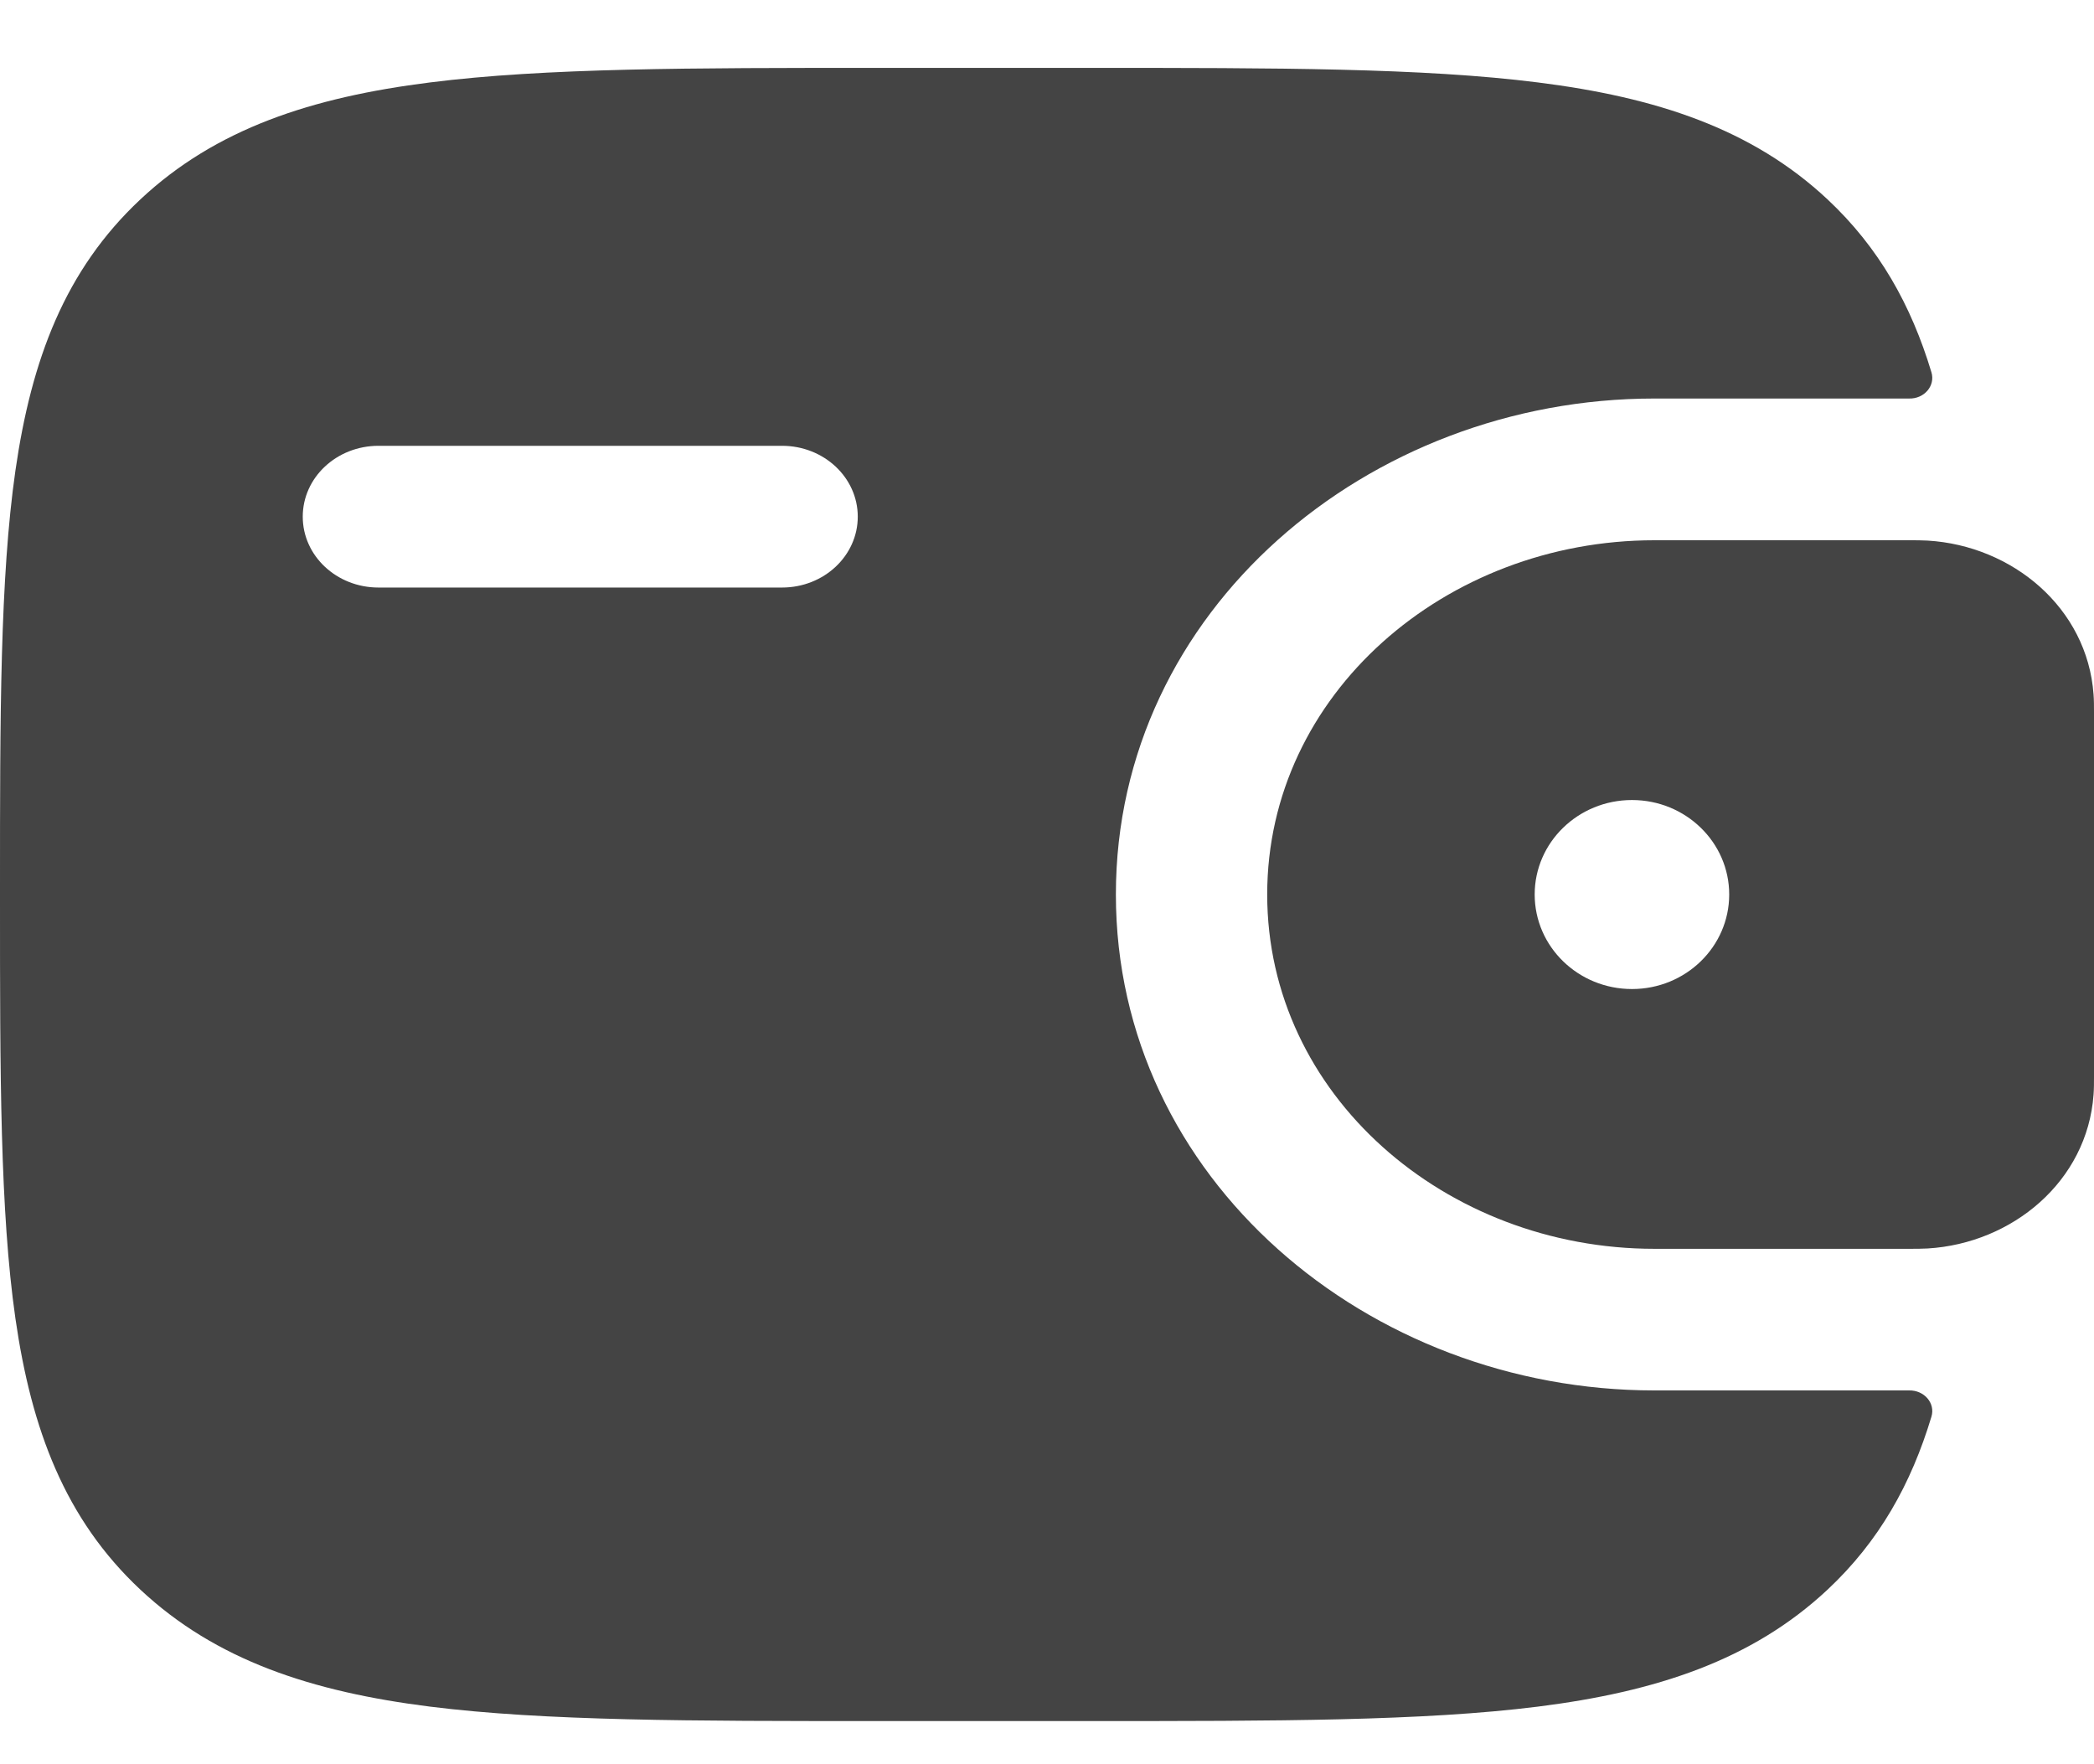
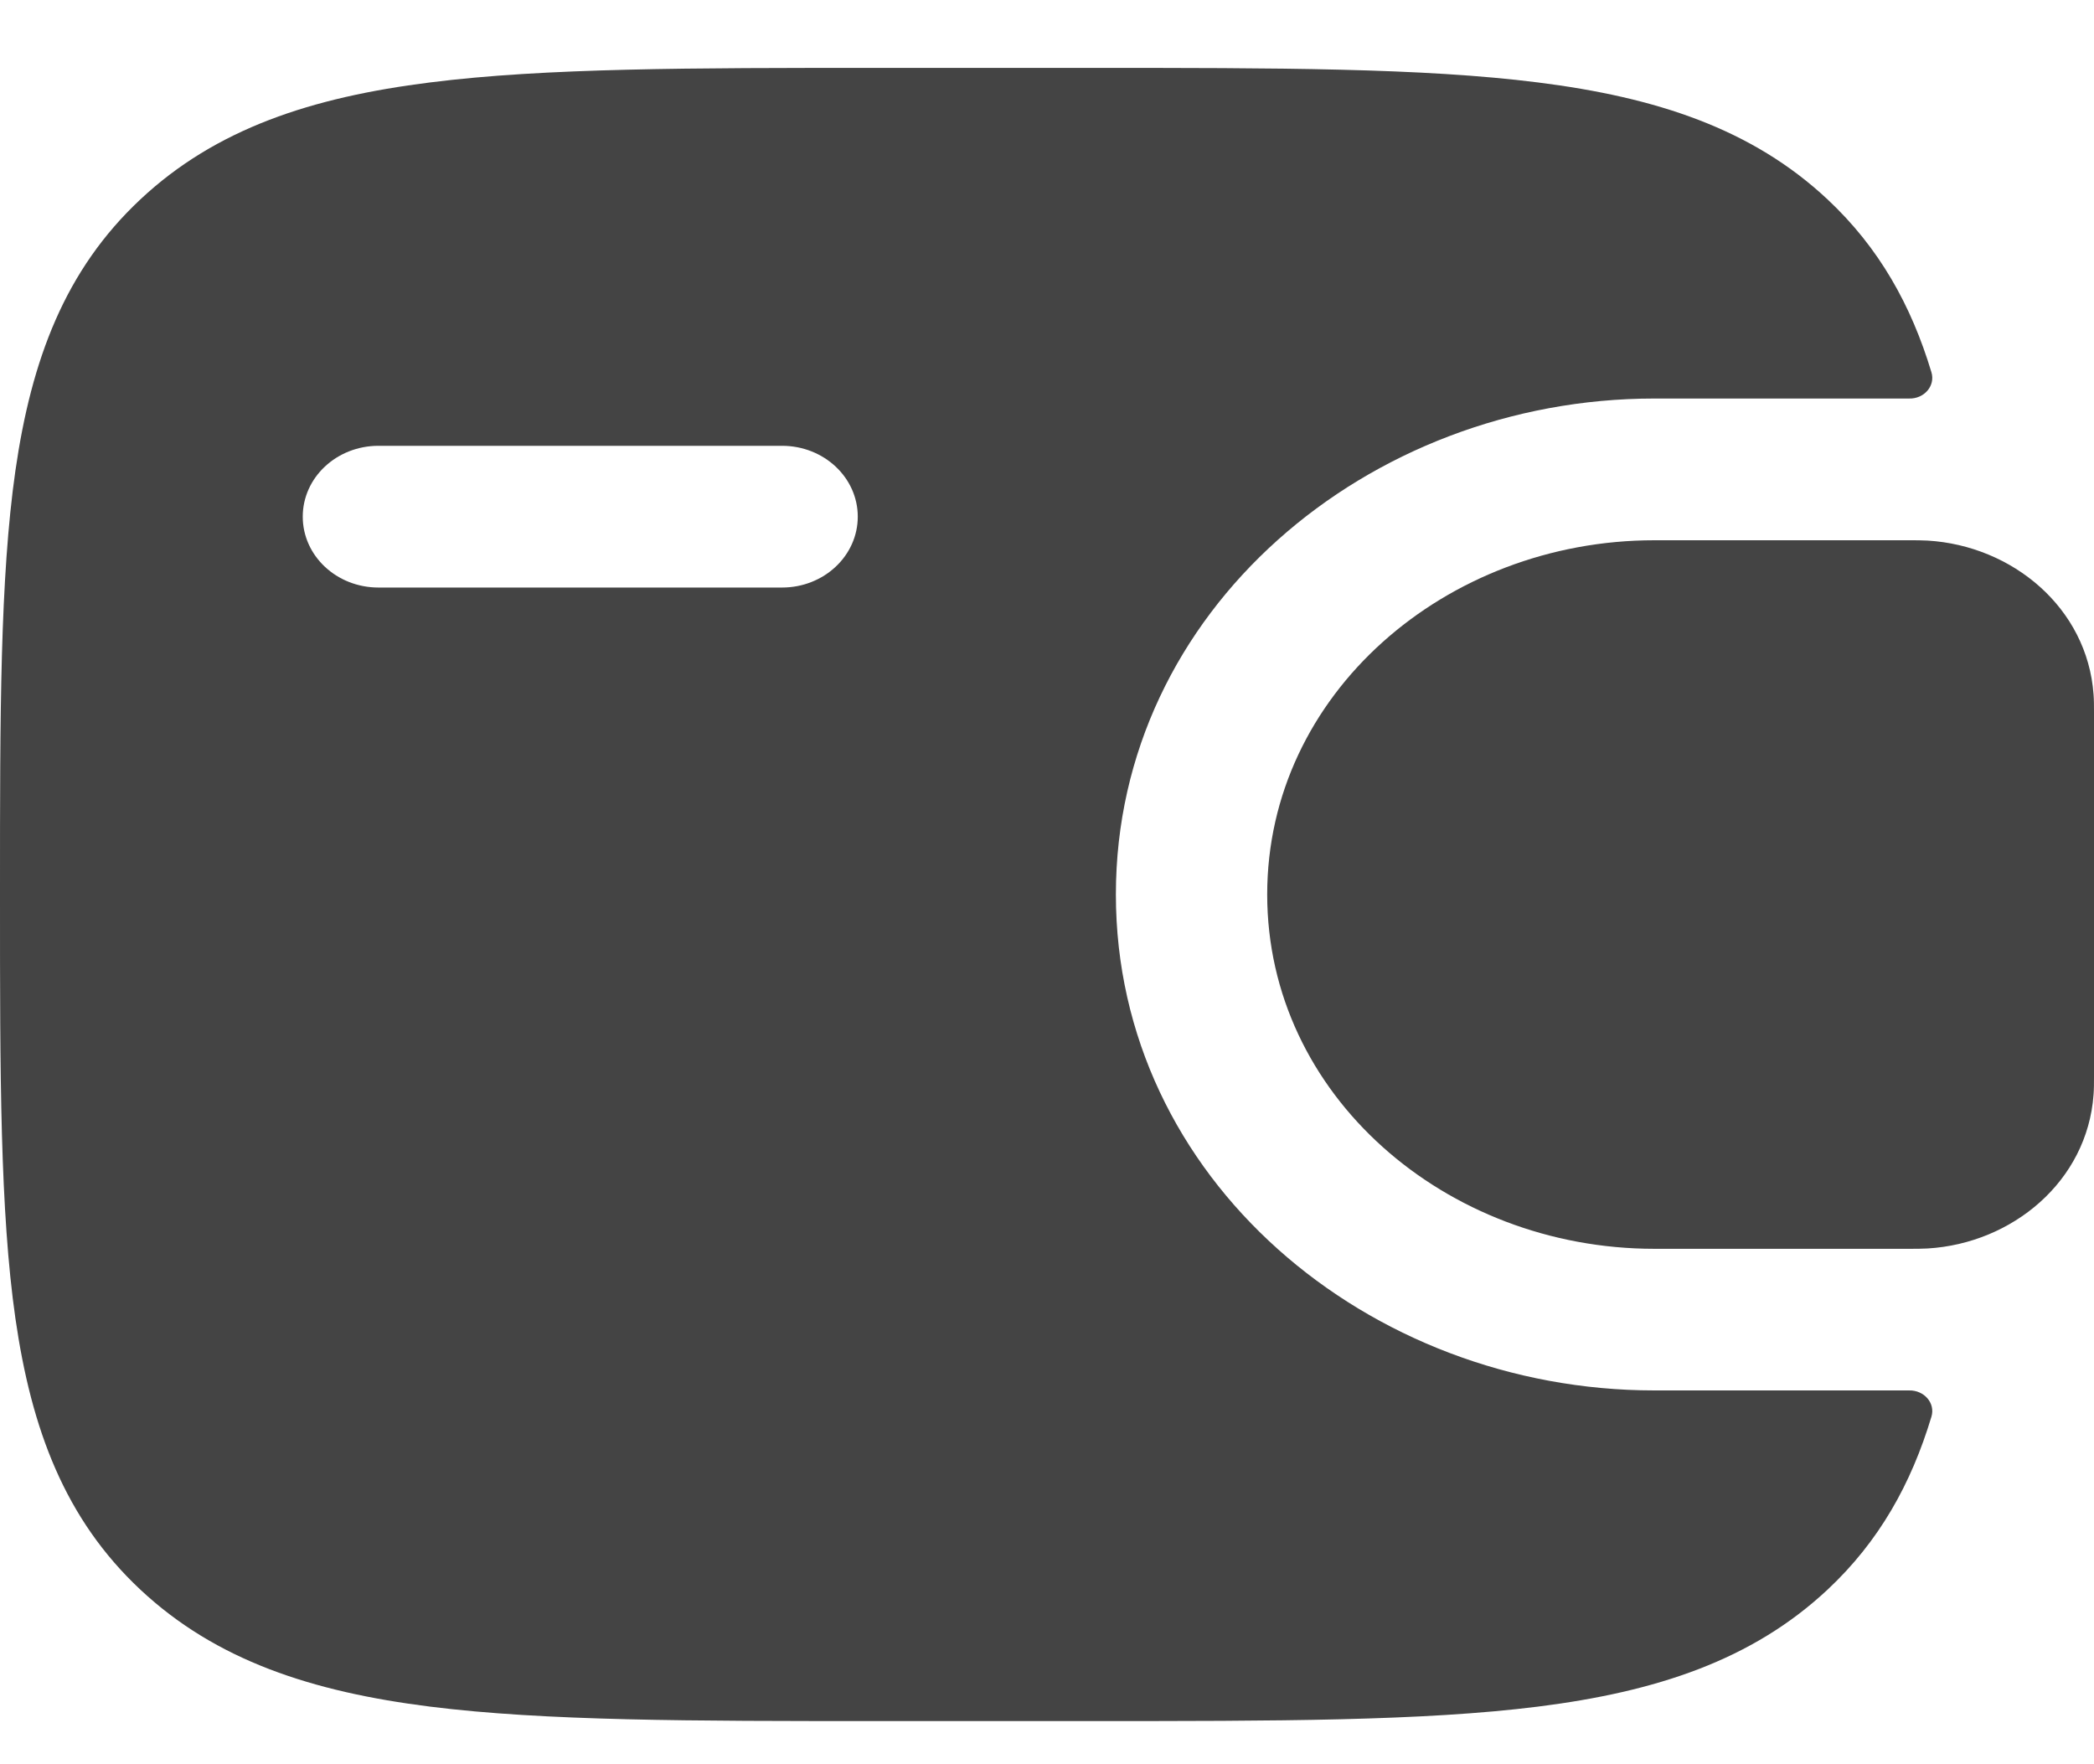
<svg xmlns="http://www.w3.org/2000/svg" width="19" height="16" viewBox="0 0 19 16" fill="none">
-   <path fill-rule="evenodd" clip-rule="evenodd" d="M17.49 4.905C17.438 4.902 17.382 4.902 17.323 4.902L15.011 4.902C13.118 4.902 11.498 6.297 11.498 8.116C11.498 9.936 13.118 11.331 15.011 11.331H17.323C17.382 11.331 17.438 11.331 17.49 11.328C18.259 11.282 18.939 10.719 18.996 9.932C19 9.88 19 9.825 19 9.773V6.46C19 6.408 19 6.352 18.996 6.301C18.939 5.514 18.259 4.951 17.49 4.905ZM14.808 8.974C15.295 8.974 15.69 8.59 15.69 8.116C15.69 7.643 15.295 7.259 14.808 7.259C14.32 7.259 13.925 7.643 13.925 8.116C13.925 8.59 14.32 8.974 14.808 8.974Z" fill="#444444" />
-   <path fill-rule="evenodd" clip-rule="evenodd" d="M17.322 12.616C17.459 12.613 17.562 12.731 17.525 12.854C17.341 13.465 17.05 13.986 16.582 14.424C15.896 15.065 15.027 15.35 13.954 15.485C12.911 15.616 11.578 15.616 9.895 15.616H7.96C6.278 15.616 4.945 15.616 3.902 15.485C2.828 15.35 1.959 15.065 1.274 14.424C0.589 13.783 0.285 12.969 0.14 11.964C-2.69963e-05 10.988 -1.78983e-05 9.74 4.1494e-07 8.165V8.068C-1.78983e-05 6.493 -2.69963e-05 5.245 0.14 4.269C0.285 3.264 0.589 2.45 1.274 1.809C1.959 1.167 2.828 0.883 3.902 0.748C4.945 0.616 6.278 0.616 7.96 0.616H9.895C11.578 0.616 12.911 0.616 13.954 0.748C15.027 0.883 15.896 1.167 16.582 1.809C17.05 2.247 17.341 2.768 17.525 3.378C17.562 3.501 17.459 3.62 17.322 3.616L15.011 3.616C12.414 3.616 10.125 5.537 10.125 8.116C10.125 10.696 12.414 12.616 15.011 12.616H17.322ZM3.434 4.045C3.054 4.045 2.747 4.333 2.747 4.688C2.747 5.043 3.054 5.331 3.434 5.331H7.096C7.476 5.331 7.783 5.043 7.783 4.688C7.783 4.333 7.476 4.045 7.096 4.045H3.434Z" fill="#444444" />
+   <path fillRule="evenodd" clipRule="evenodd" d="M17.49 4.905C17.438 4.902 17.382 4.902 17.323 4.902L15.011 4.902C13.118 4.902 11.498 6.297 11.498 8.116C11.498 9.936 13.118 11.331 15.011 11.331H17.323C17.382 11.331 17.438 11.331 17.49 11.328C18.259 11.282 18.939 10.719 18.996 9.932C19 9.88 19 9.825 19 9.773V6.46C19 6.408 19 6.352 18.996 6.301C18.939 5.514 18.259 4.951 17.49 4.905ZM14.808 8.974C15.295 8.974 15.69 8.59 15.69 8.116C15.69 7.643 15.295 7.259 14.808 7.259C14.32 7.259 13.925 7.643 13.925 8.116C13.925 8.59 14.32 8.974 14.808 8.974Z" fill="#444444" />
+   <path fillRule="evenodd" clipRule="evenodd" d="M17.322 12.616C17.459 12.613 17.562 12.731 17.525 12.854C17.341 13.465 17.05 13.986 16.582 14.424C15.896 15.065 15.027 15.35 13.954 15.485C12.911 15.616 11.578 15.616 9.895 15.616H7.96C6.278 15.616 4.945 15.616 3.902 15.485C2.828 15.35 1.959 15.065 1.274 14.424C0.589 13.783 0.285 12.969 0.14 11.964C-2.69963e-05 10.988 -1.78983e-05 9.74 4.1494e-07 8.165V8.068C-1.78983e-05 6.493 -2.69963e-05 5.245 0.14 4.269C0.285 3.264 0.589 2.45 1.274 1.809C1.959 1.167 2.828 0.883 3.902 0.748C4.945 0.616 6.278 0.616 7.96 0.616H9.895C11.578 0.616 12.911 0.616 13.954 0.748C15.027 0.883 15.896 1.167 16.582 1.809C17.05 2.247 17.341 2.768 17.525 3.378C17.562 3.501 17.459 3.62 17.322 3.616L15.011 3.616C12.414 3.616 10.125 5.537 10.125 8.116C10.125 10.696 12.414 12.616 15.011 12.616H17.322ZM3.434 4.045C3.054 4.045 2.747 4.333 2.747 4.688C2.747 5.043 3.054 5.331 3.434 5.331H7.096C7.476 5.331 7.783 5.043 7.783 4.688C7.783 4.333 7.476 4.045 7.096 4.045H3.434Z" fill="#444444" />
</svg>
